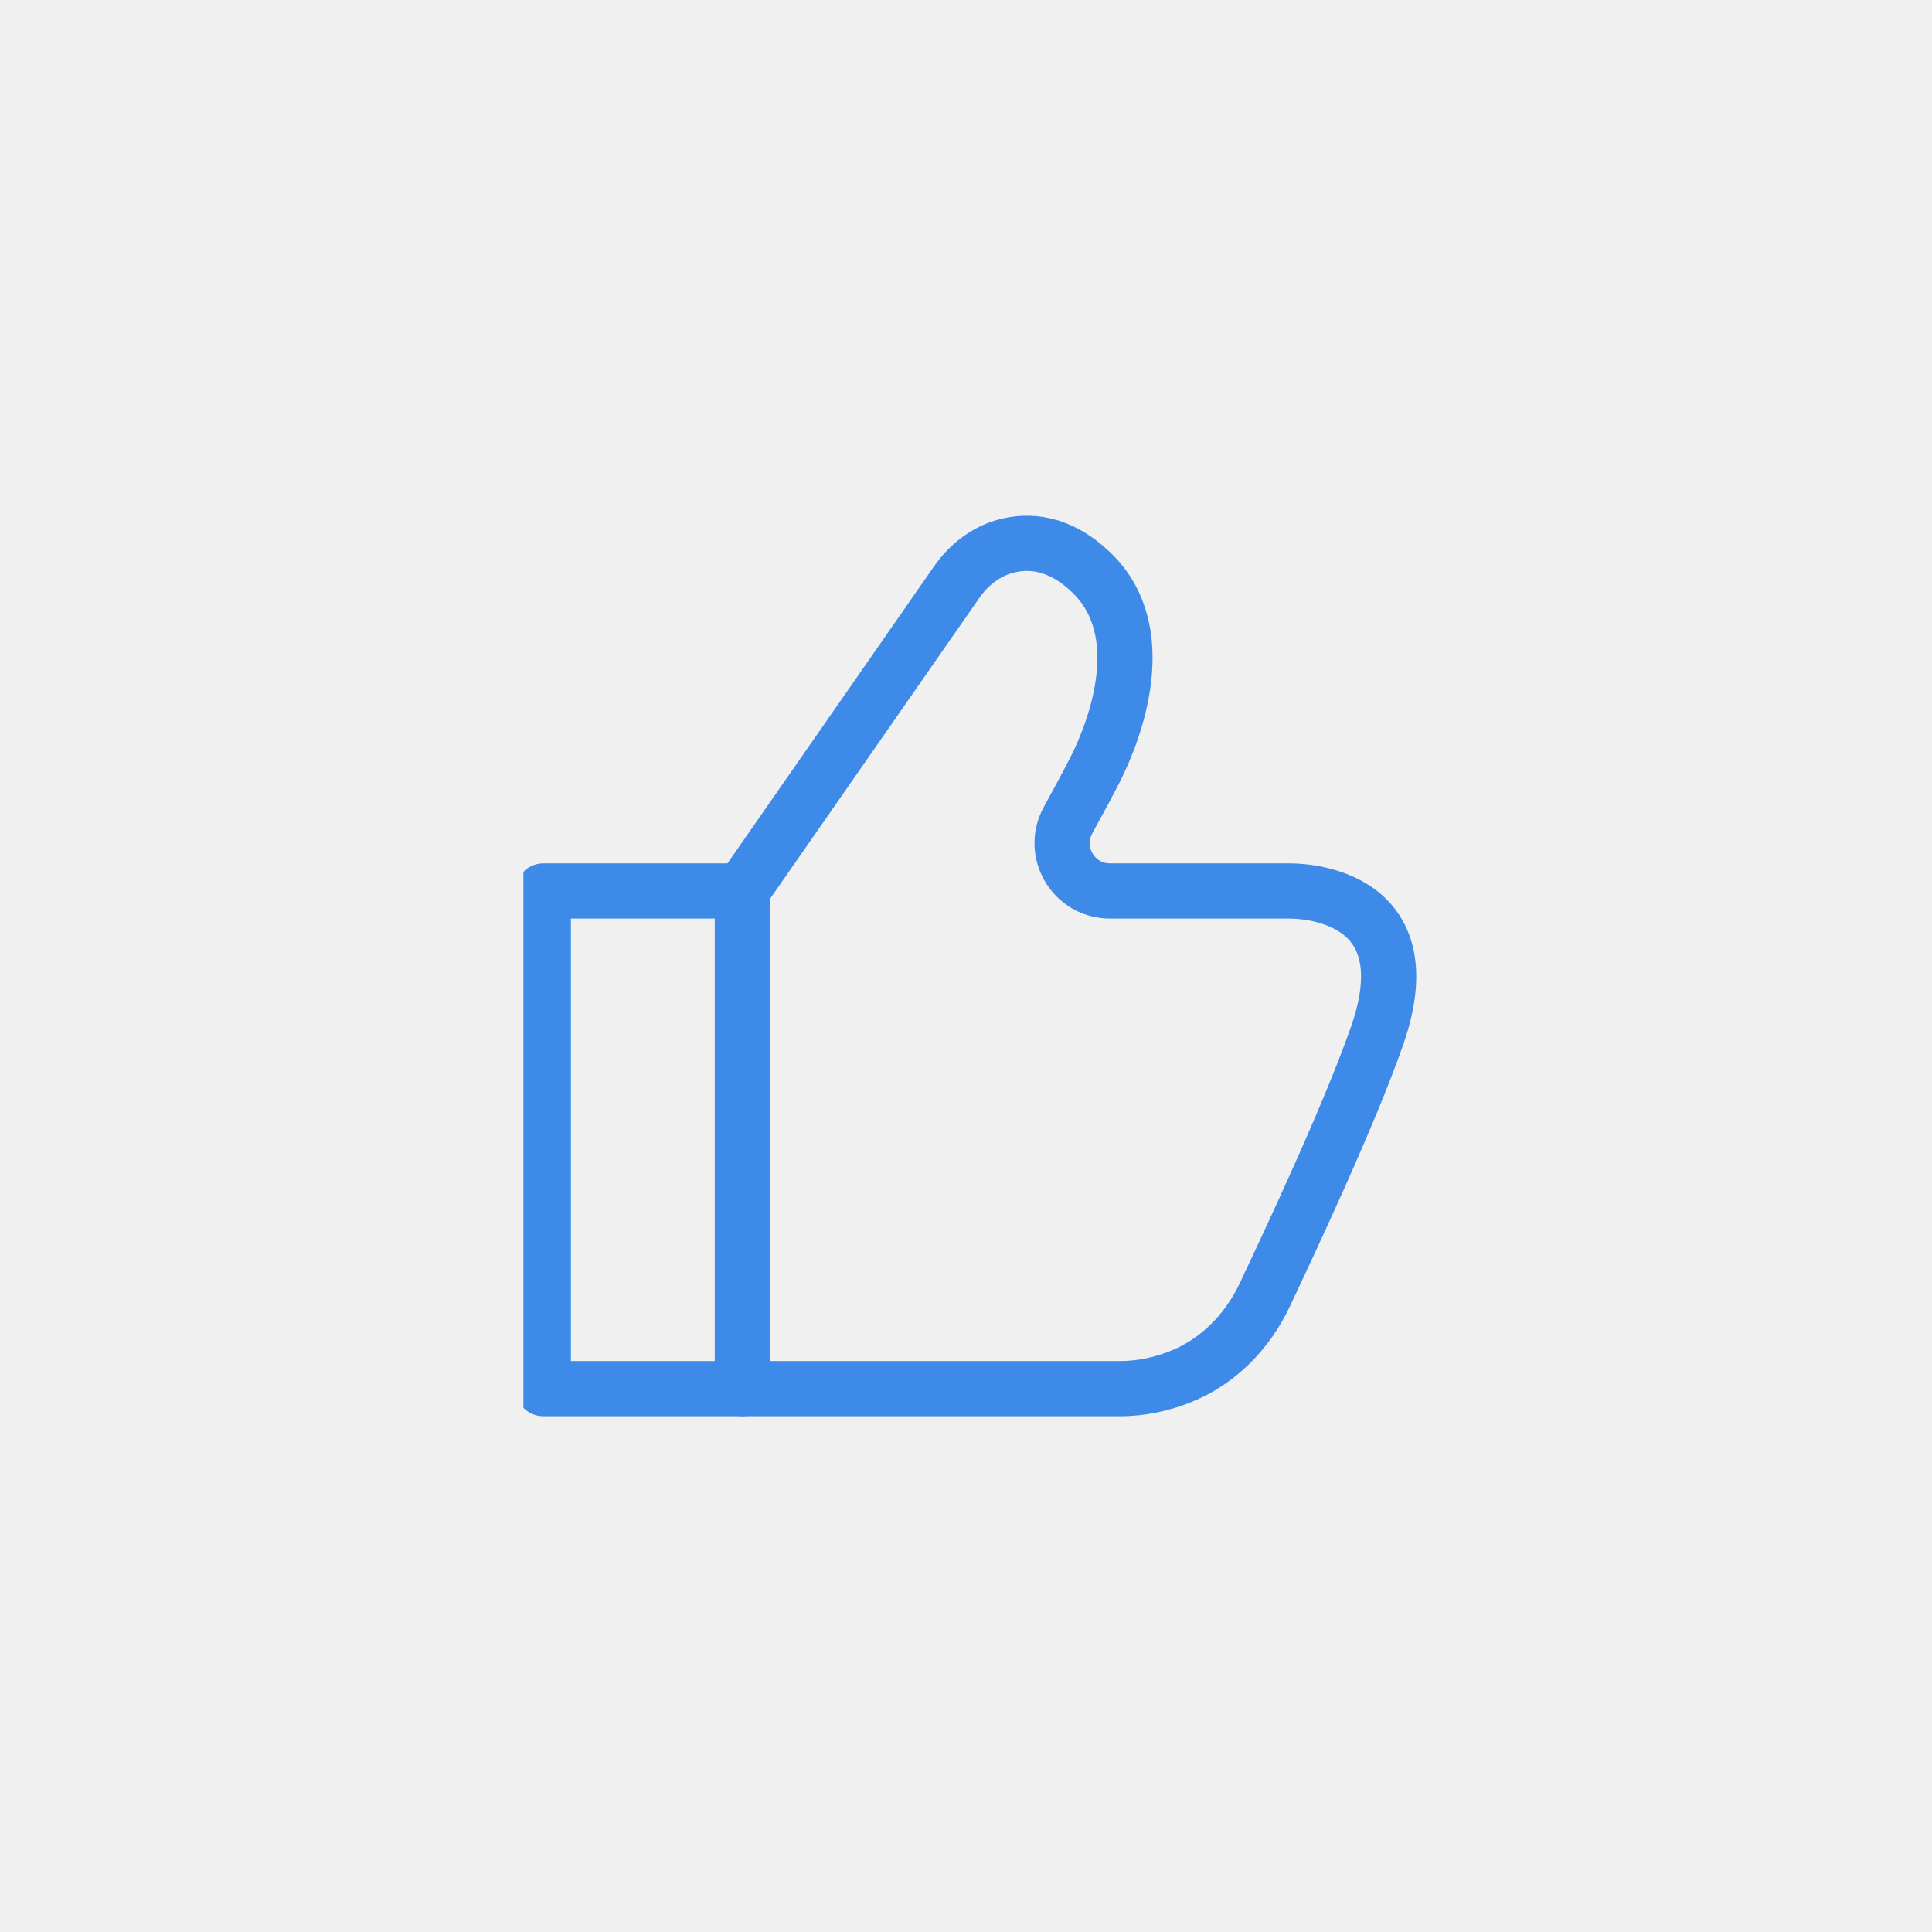
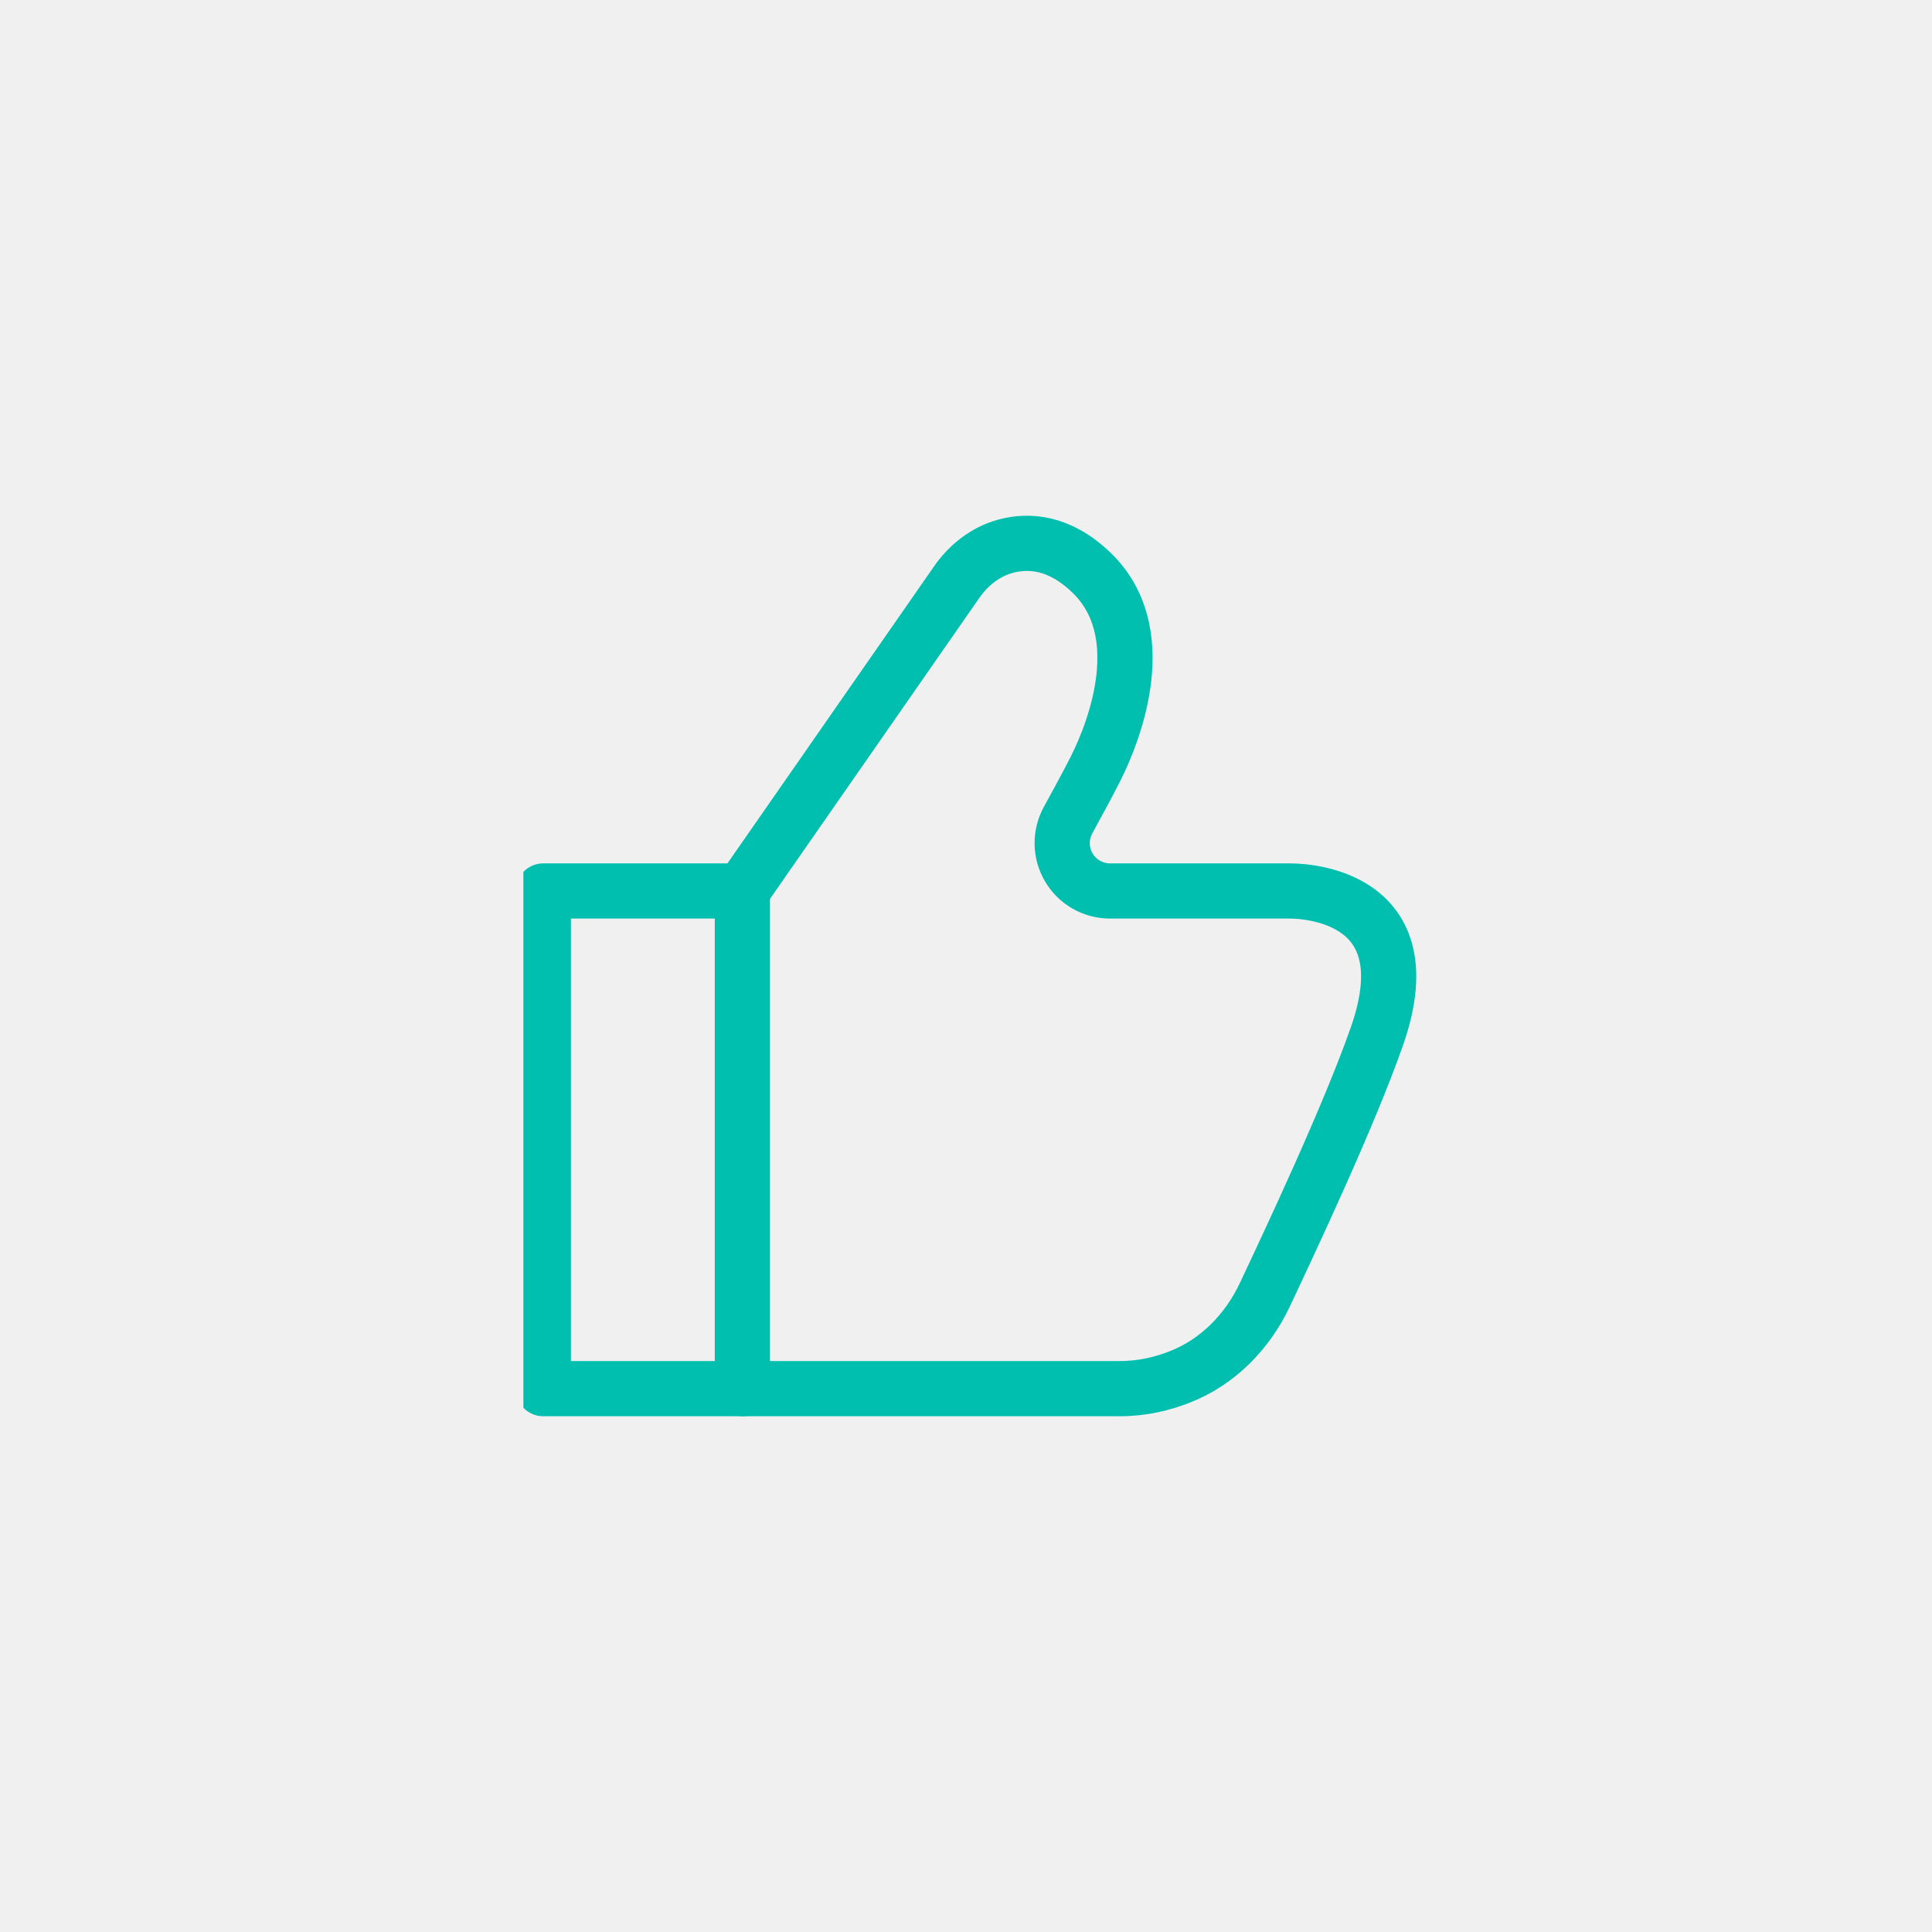
<svg xmlns="http://www.w3.org/2000/svg" xmlns:xlink="http://www.w3.org/1999/xlink" width="42" height="42" viewBox="0 0 42 42">
  <defs>
-     <path id="kzgksdjfaa" d="M0 19.999L20 19.999 20 0 0 0z" />
+     <path id="a" d="M0 20h20V0H0z" />
  </defs>
-   <g fill="none" fill-rule="evenodd">
-     <g>
-       <g>
-         <g>
-           <g>
-             <g transform="translate(-190, -115) translate(146, 115) translate(2, 0) translate(42, 0) translate(9, 9) translate(2, 2)">
-               <path stroke="#3E8AE9" stroke-linecap="round" stroke-linejoin="round" stroke-width="1.2" d="M17.04 8.369h-3.91c-.791 0-1.292-.848-.911-1.54.228-.415.448-.824.587-1.097.465-.917 1.229-3.014-.071-4.276-.705-.684-1.38-.717-1.88-.58-.434.119-.8.409-1.056.777l-4.66 6.7v10.835h8.205c.501 0 .934-.11 1.302-.254.827-.322 1.475-.986 1.852-1.79.527-1.12 1.824-3.869 2.435-5.616C20.07 8.288 17.04 8.37 17.04 8.37z" />
-               <mask id="x1859kv0ob" fill="#fff">
-                 <use xlink:href="#kzgksdjfaa" />
-               </mask>
-               <path stroke="#3E8AE9" stroke-linecap="round" stroke-linejoin="round" stroke-width="1.2" d="M0.811 19.188L5.139 19.188 5.139 8.369 0.811 8.369z" mask="url(#x1859kv0ob)" />
-             </g>
-           </g>
-         </g>
-       </g>
-     </g>
+   <g transform="translate(11 11)" fill="none" fill-rule="evenodd">
+     <path d="M17.04 8.369h-3.91a1.04 1.04 0 0 1-.911-1.54c.228-.415.448-.824.587-1.097.465-.917 1.229-3.014-.071-4.276-.705-.684-1.38-.717-1.88-.58-.434.119-.8.409-1.056.777l-4.66 6.7v10.835h8.205c.501 0 .934-.11 1.302-.254.827-.322 1.475-.986 1.852-1.79.527-1.12 1.824-3.869 2.435-5.616C20.07 8.288 17.04 8.37 17.04 8.37z" stroke="#00BFAE" stroke-width="1.2" stroke-linecap="round" stroke-linejoin="round" />
+     <mask id="b" fill="#fff">
+       <use xlink:href="#a" />
+     </mask>
+     <path stroke="#00BFAE" stroke-width="1.2" stroke-linecap="round" stroke-linejoin="round" mask="url(#b)" d="M.811 19.188H5.14V8.369H.811z" />
  </g>
</svg>
